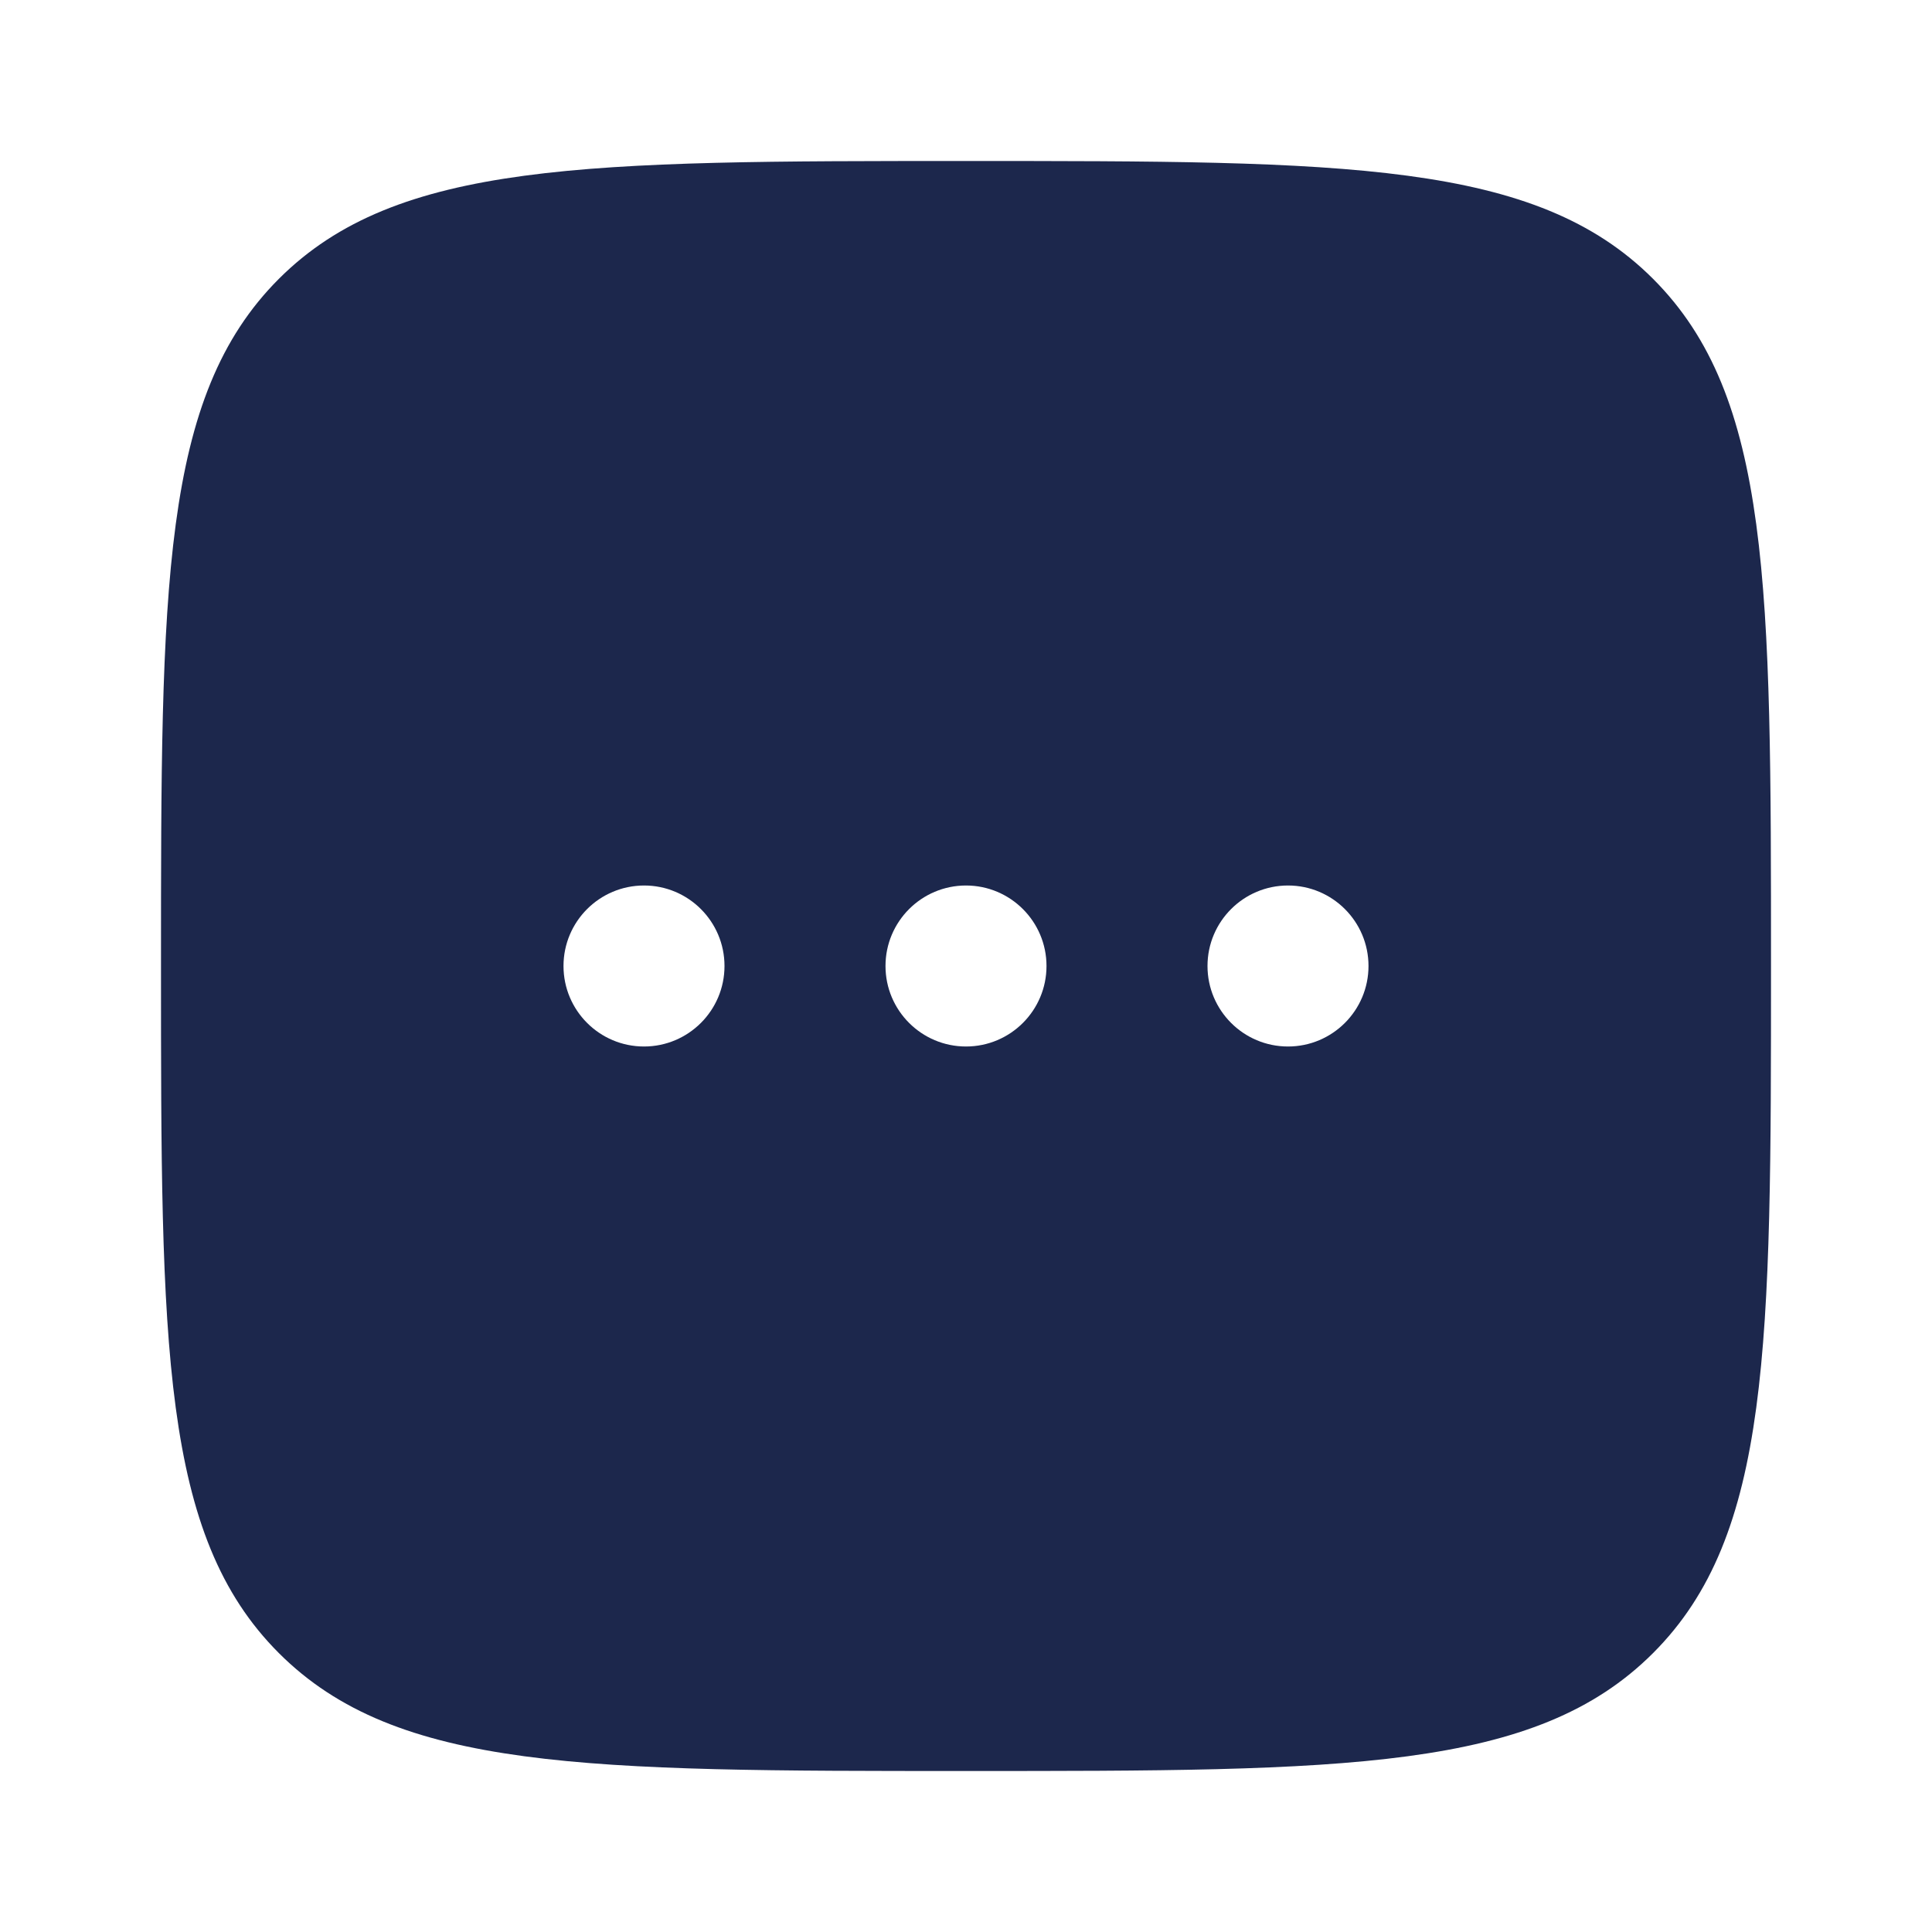
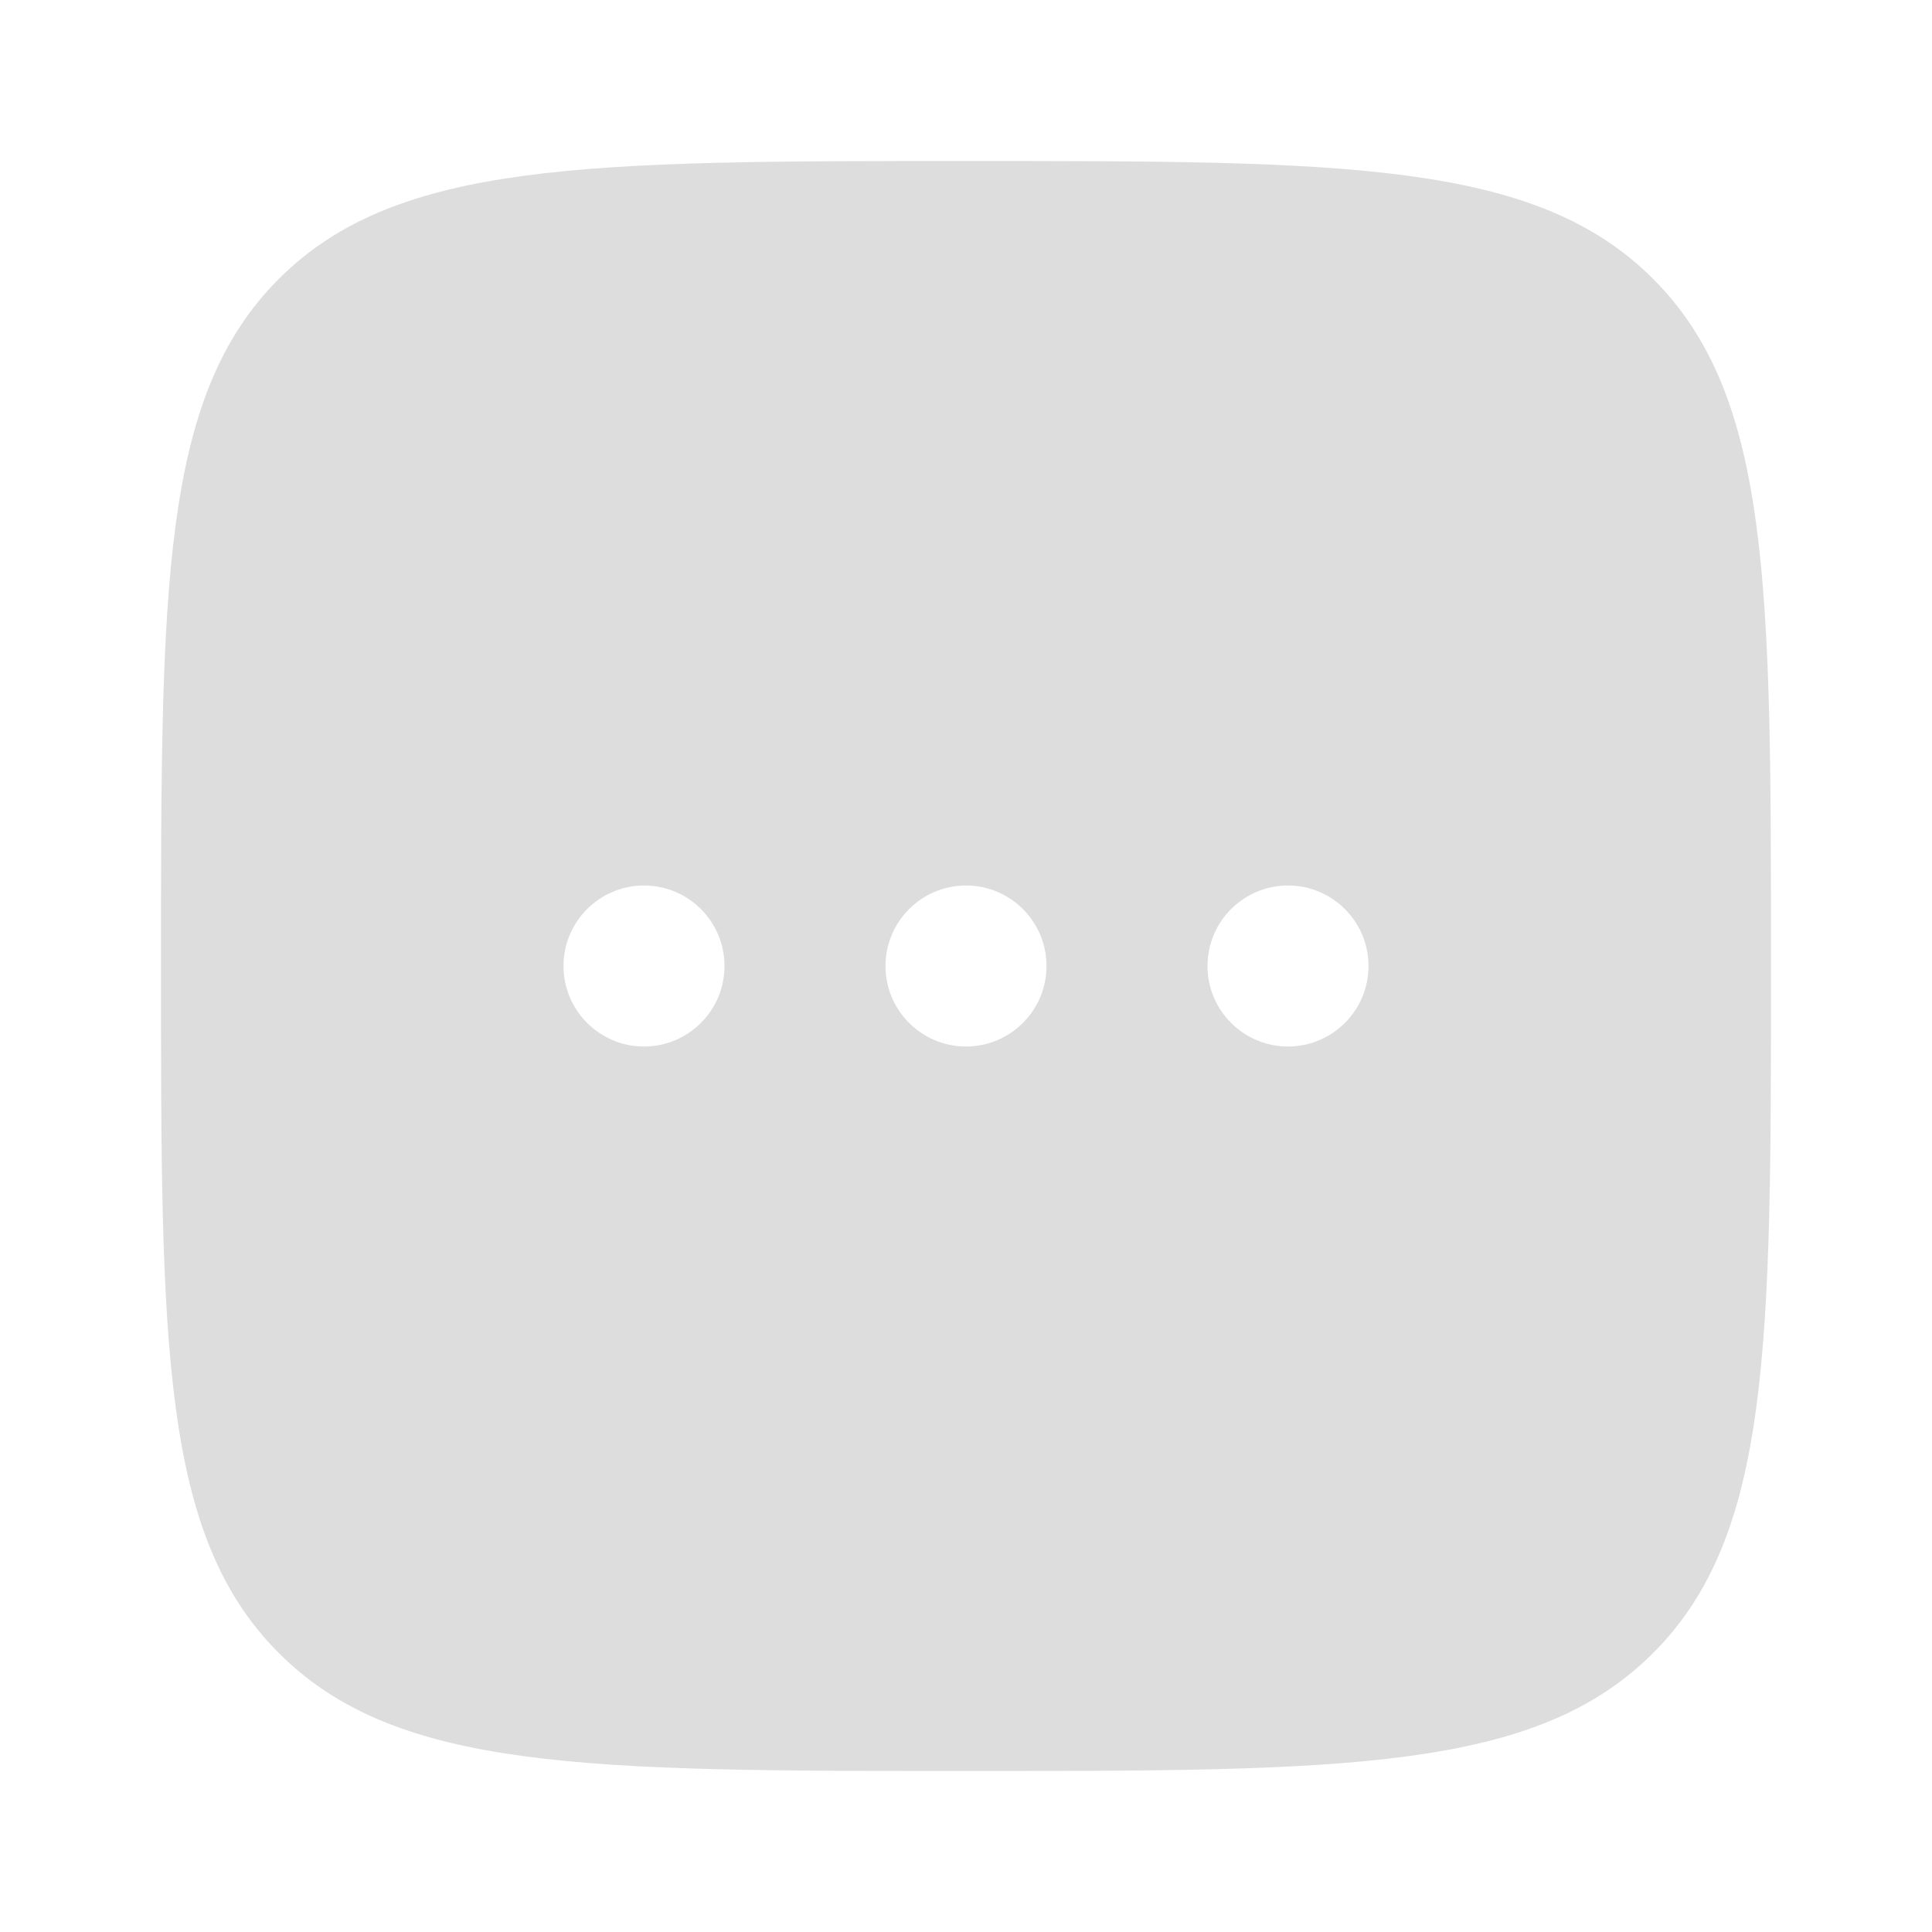
<svg xmlns="http://www.w3.org/2000/svg" width="800px" height="800px" viewBox="0 0 24 24" fill="none">
-   <path fill-rule="evenodd" clip-rule="evenodd" d="M3.464 3.464C2 4.929 2 7.286 2 12C2 16.714 2 19.071 3.464 20.535C4.929 22 7.286 22 12 22C16.714 22 19.071 22 20.535 20.535C22 19.071 22 16.714 22 12C22 7.286 22 4.929 20.535 3.464C19.071 2 16.714 2 12 2C7.286 2 4.929 2 3.464 3.464ZM12 13C12.552 13 13 12.552 13 12C13 11.448 12.552 11 12 11C11.448 11 11 11.448 11 12C11 12.552 11.448 13 12 13ZM9 12C9 12.552 8.552 13 8 13C7.448 13 7 12.552 7 12C7 11.448 7.448 11 8 11C8.552 11 9 11.448 9 12ZM16 13C16.552 13 17 12.552 17 12C17 11.448 16.552 11 16 11C15.448 11 15 11.448 15 12C15 12.552 15.448 13 16 13Z" fill="#1C274C" />
+   <path fill-rule="evenodd" clip-rule="evenodd" d="M3.464 3.464C2 4.929 2 7.286 2 12C2 16.714 2 19.071 3.464 20.535C4.929 22 7.286 22 12 22C16.714 22 19.071 22 20.535 20.535C22 19.071 22 16.714 22 12C22 7.286 22 4.929 20.535 3.464C19.071 2 16.714 2 12 2C7.286 2 4.929 2 3.464 3.464ZM12 13C12.552 13 13 12.552 13 12C13 11.448 12.552 11 12 11C11.448 11 11 11.448 11 12C11 12.552 11.448 13 12 13ZM9 12C9 12.552 8.552 13 8 13C7.448 13 7 12.552 7 12C7 11.448 7.448 11 8 11C8.552 11 9 11.448 9 12ZM16 13C16.552 13 17 12.552 17 12C17 11.448 16.552 11 16 11C15.448 11 15 11.448 15 12C15 12.552 15.448 13 16 13Z" fill="#DDDDDD" />
</svg>
